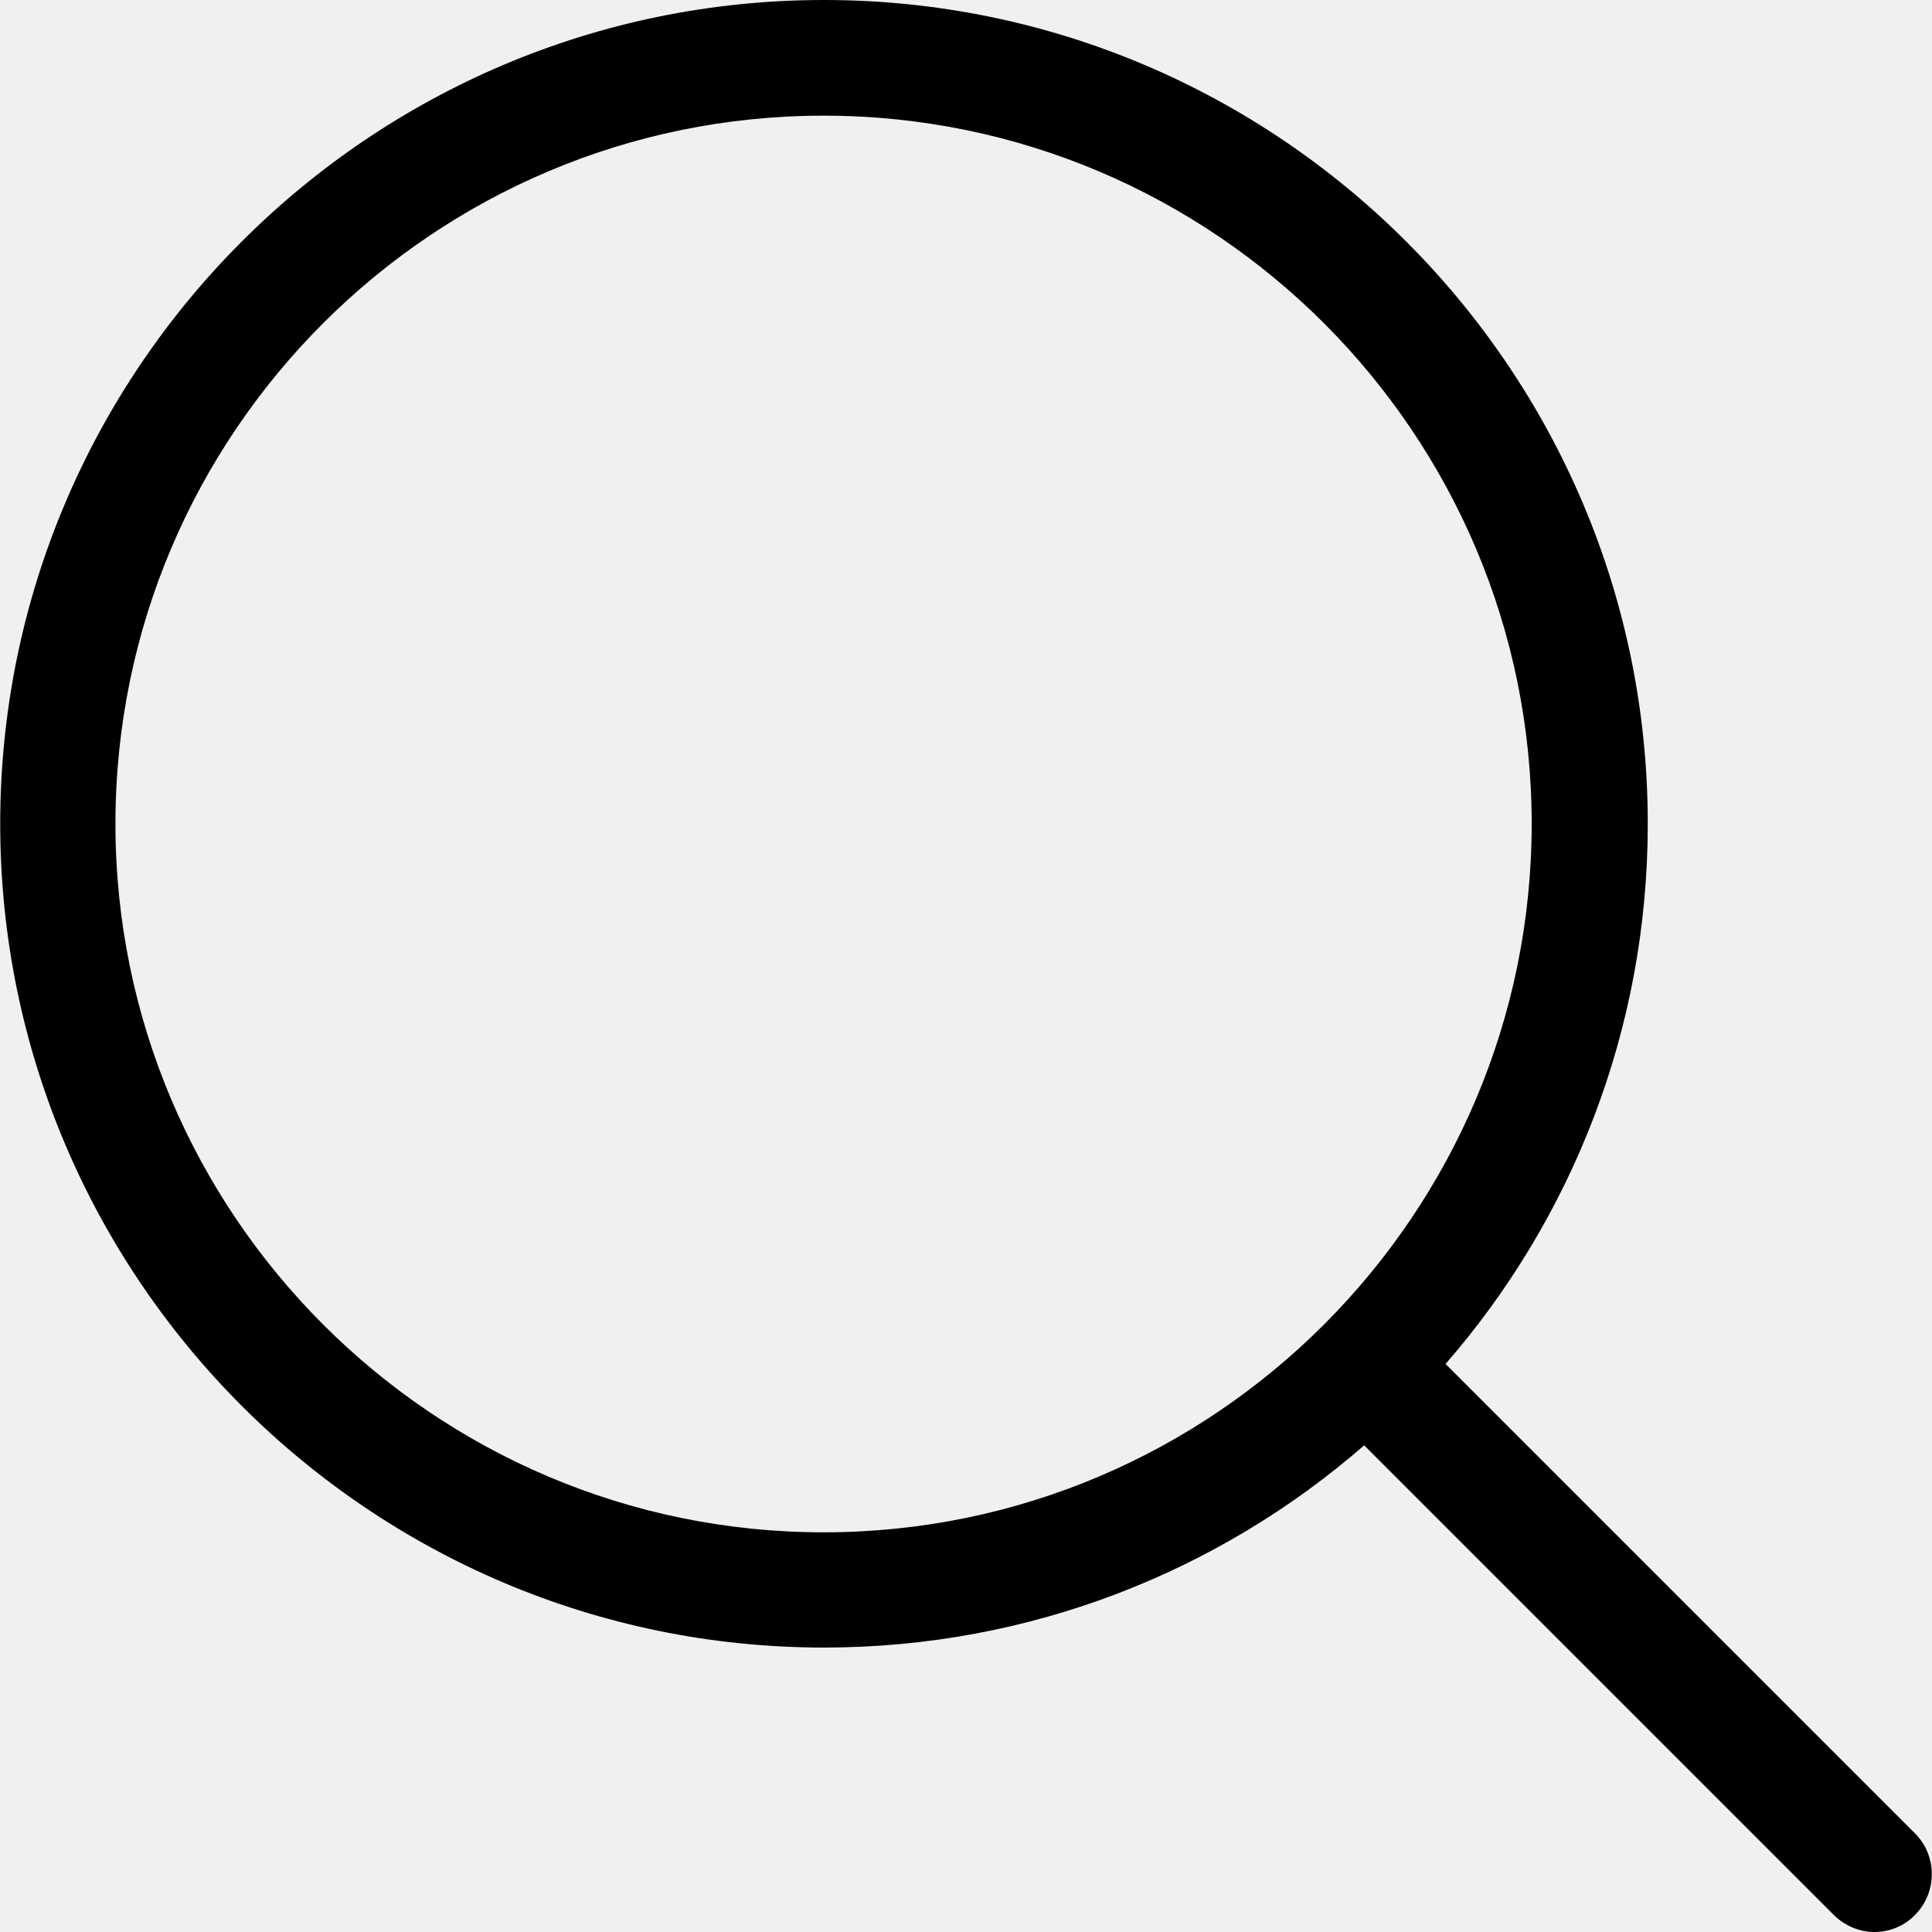
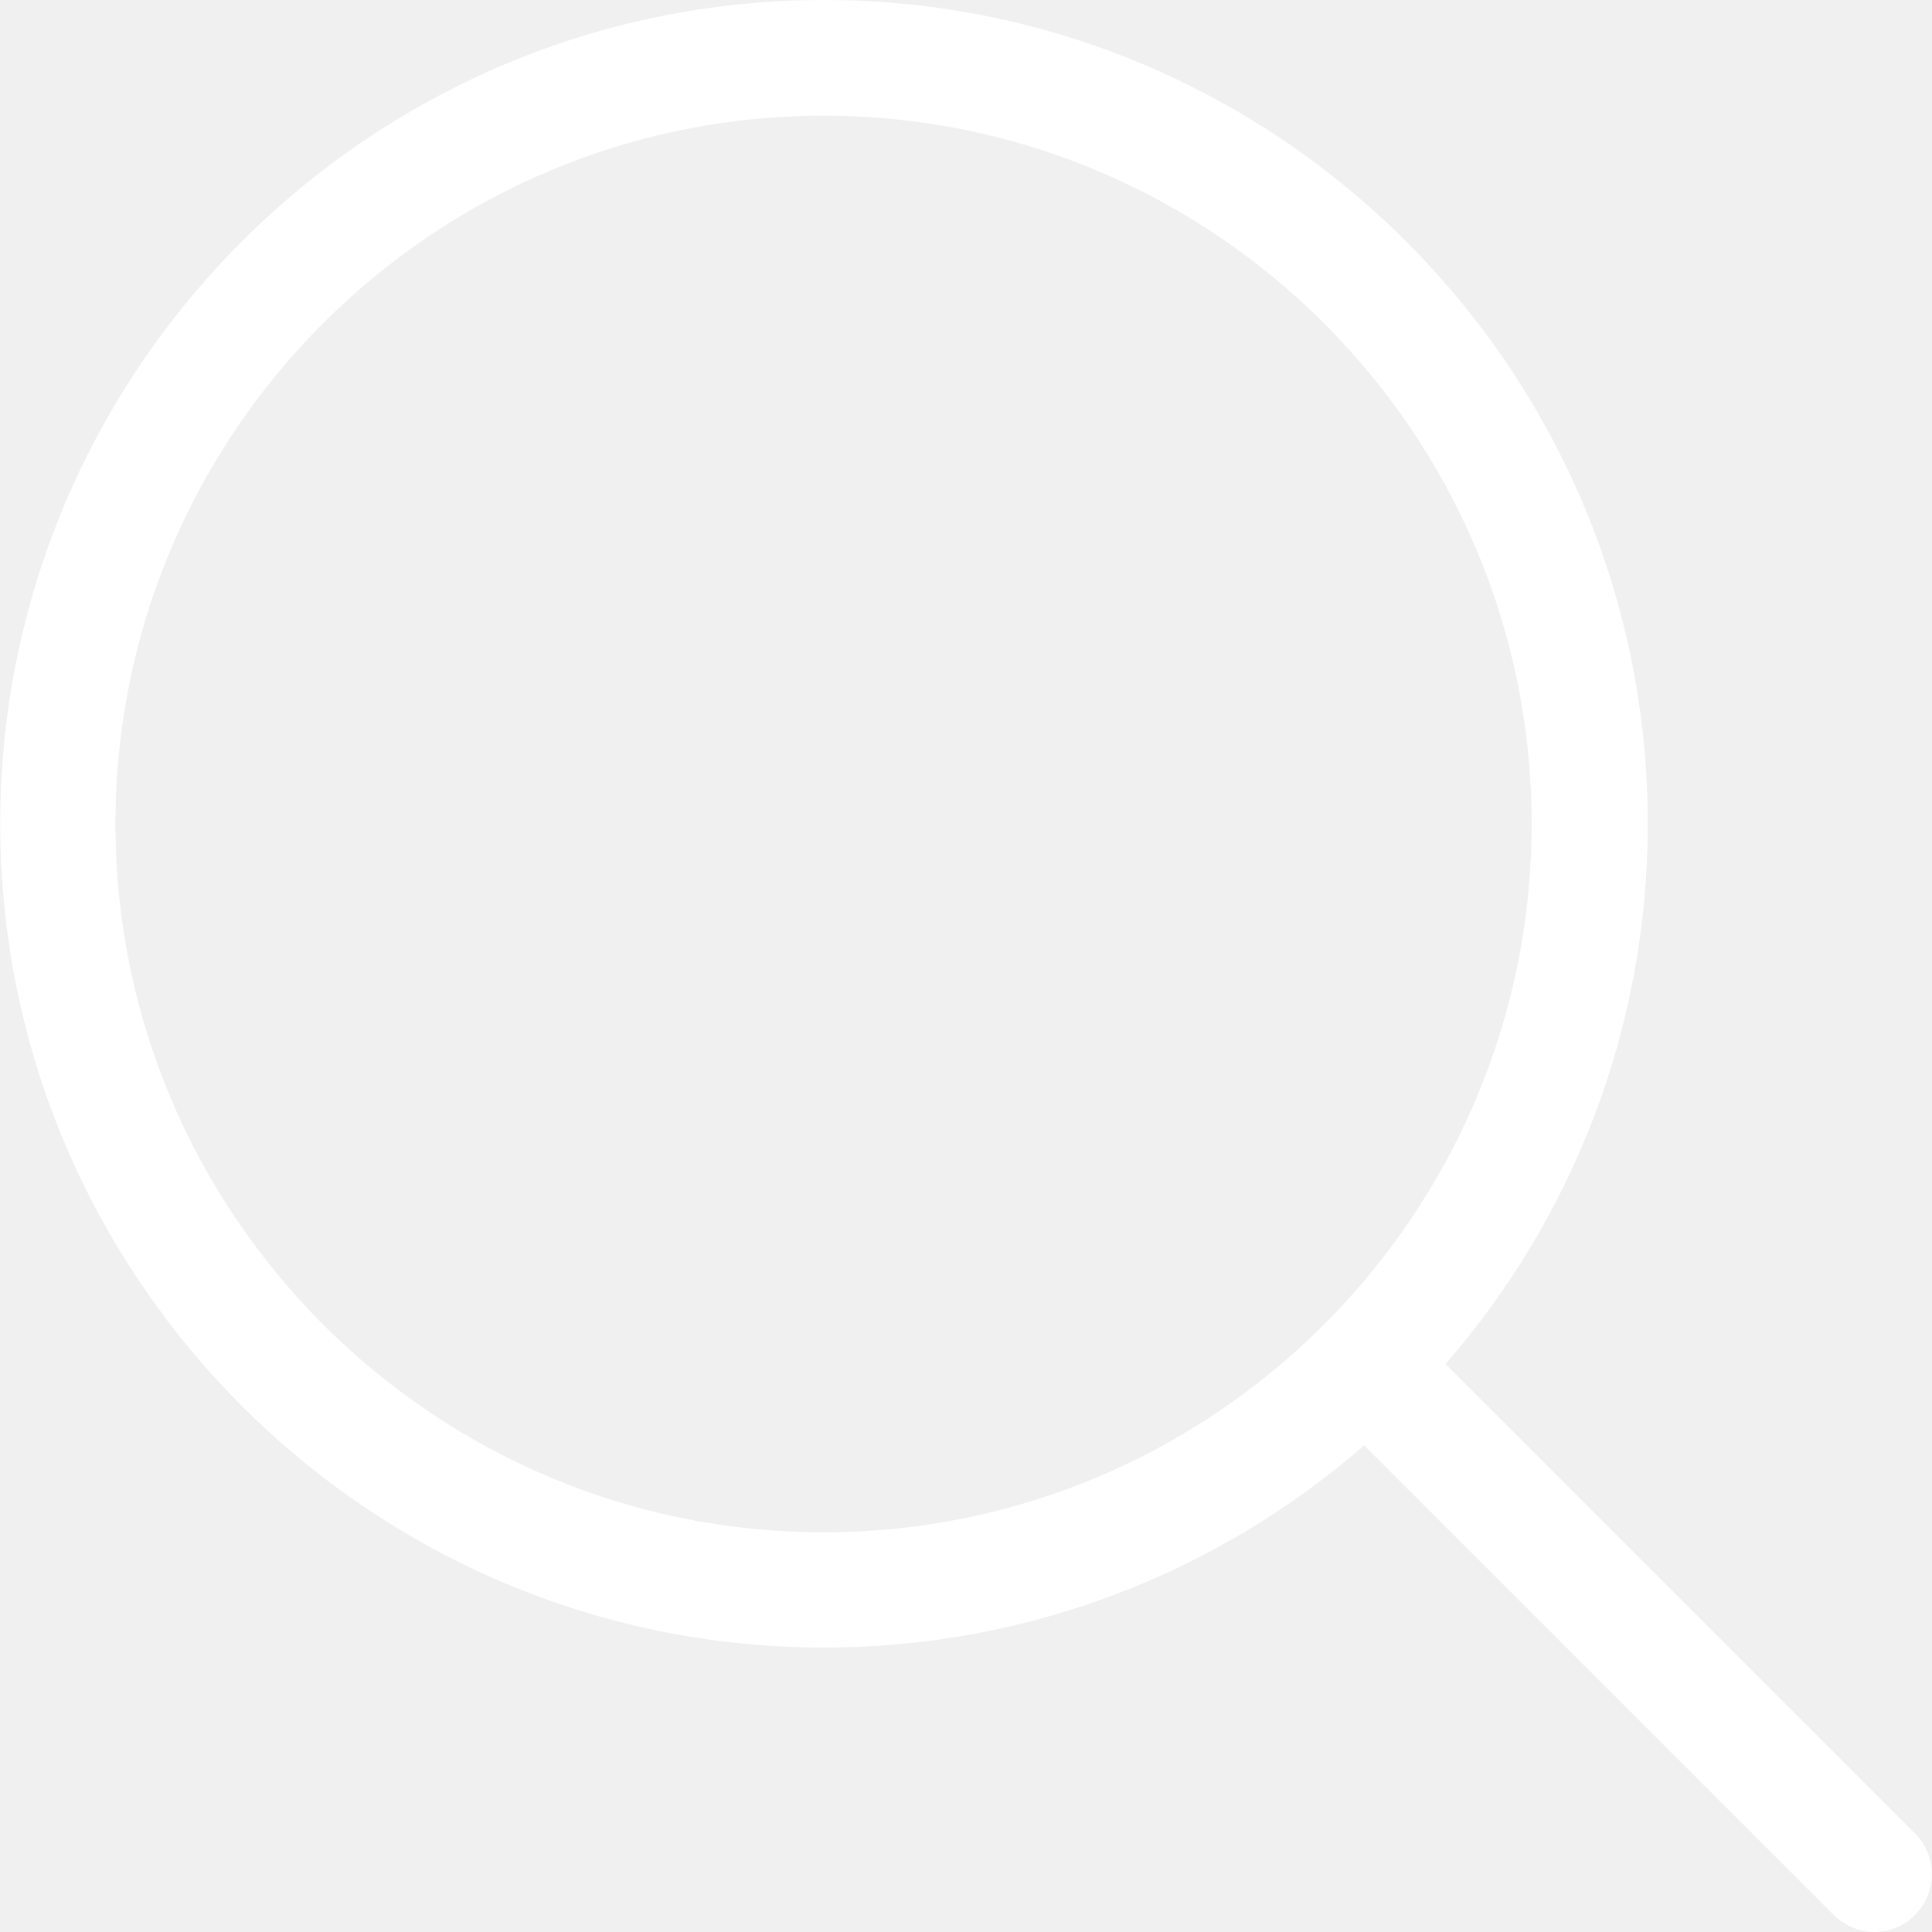
<svg xmlns="http://www.w3.org/2000/svg" version="1.1" id="Capa_1" x="0px" y="0px" viewBox="0 0 451 451" style="enable-background:new 0 0 451 451;" xml:space="preserve">
-   <g>
-     <path d="M447.05,428l-109.6-109.6c29.4-33.8,47.2-77.9,47.2-126.1C384.65,86.2,298.35,0,192.35,0C86.25,0,0.05,86.3,0.05,192.3   s86.3,192.3,192.3,192.3c48.2,0,92.3-17.8,126.1-47.2L428.05,447c2.6,2.6,6.1,4,9.5,4s6.9-1.3,9.5-4   C452.25,441.8,452.25,433.2,447.05,428z M26.95,192.3c0-91.2,74.2-165.3,165.3-165.3c91.2,0,165.3,74.2,165.3,165.3   s-74.1,165.4-165.3,165.4C101.15,357.7,26.95,283.5,26.95,192.3z" />
+   <defs id="defs39" />
+   <g id="g4" style="fill:#ffffff">
+     <path d="M447.05,428l-109.6-109.6c29.4-33.8,47.2-77.9,47.2-126.1C384.65,86.2,298.35,0,192.35,0C86.25,0,0.05,86.3,0.05,192.3   s86.3,192.3,192.3,192.3c48.2,0,92.3-17.8,126.1-47.2L428.05,447c2.6,2.6,6.1,4,9.5,4s6.9-1.3,9.5-4   C452.25,441.8,452.25,433.2,447.05,428z M26.95,192.3c0-91.2,74.2-165.3,165.3-165.3c91.2,0,165.3,74.2,165.3,165.3   s-74.1,165.4-165.3,165.4C101.15,357.7,26.95,283.5,26.95,192.3z" id="path2" style="fill:#ffffff" />
  </g>
-   <g>
+   <g id="g6">
</g>
-   <g>
+   <g id="g8">
</g>
-   <g>
+   <g id="g10">
</g>
-   <g>
+   <g id="g12">
</g>
-   <g>
+   <g id="g14">
</g>
-   <g>
+   <g id="g16">
</g>
-   <g>
+   <g id="g18">
</g>
-   <g>
+   <g id="g20">
</g>
-   <g>
+   <g id="g22">
</g>
-   <g>
+   <g id="g24">
</g>
-   <g>
+   <g id="g26">
</g>
-   <g>
+   <g id="g28">
</g>
-   <g>
+   <g id="g30">
</g>
-   <g>
+   <g id="g32">
</g>
-   <g>
+   <g id="g34">
</g>
</svg>
